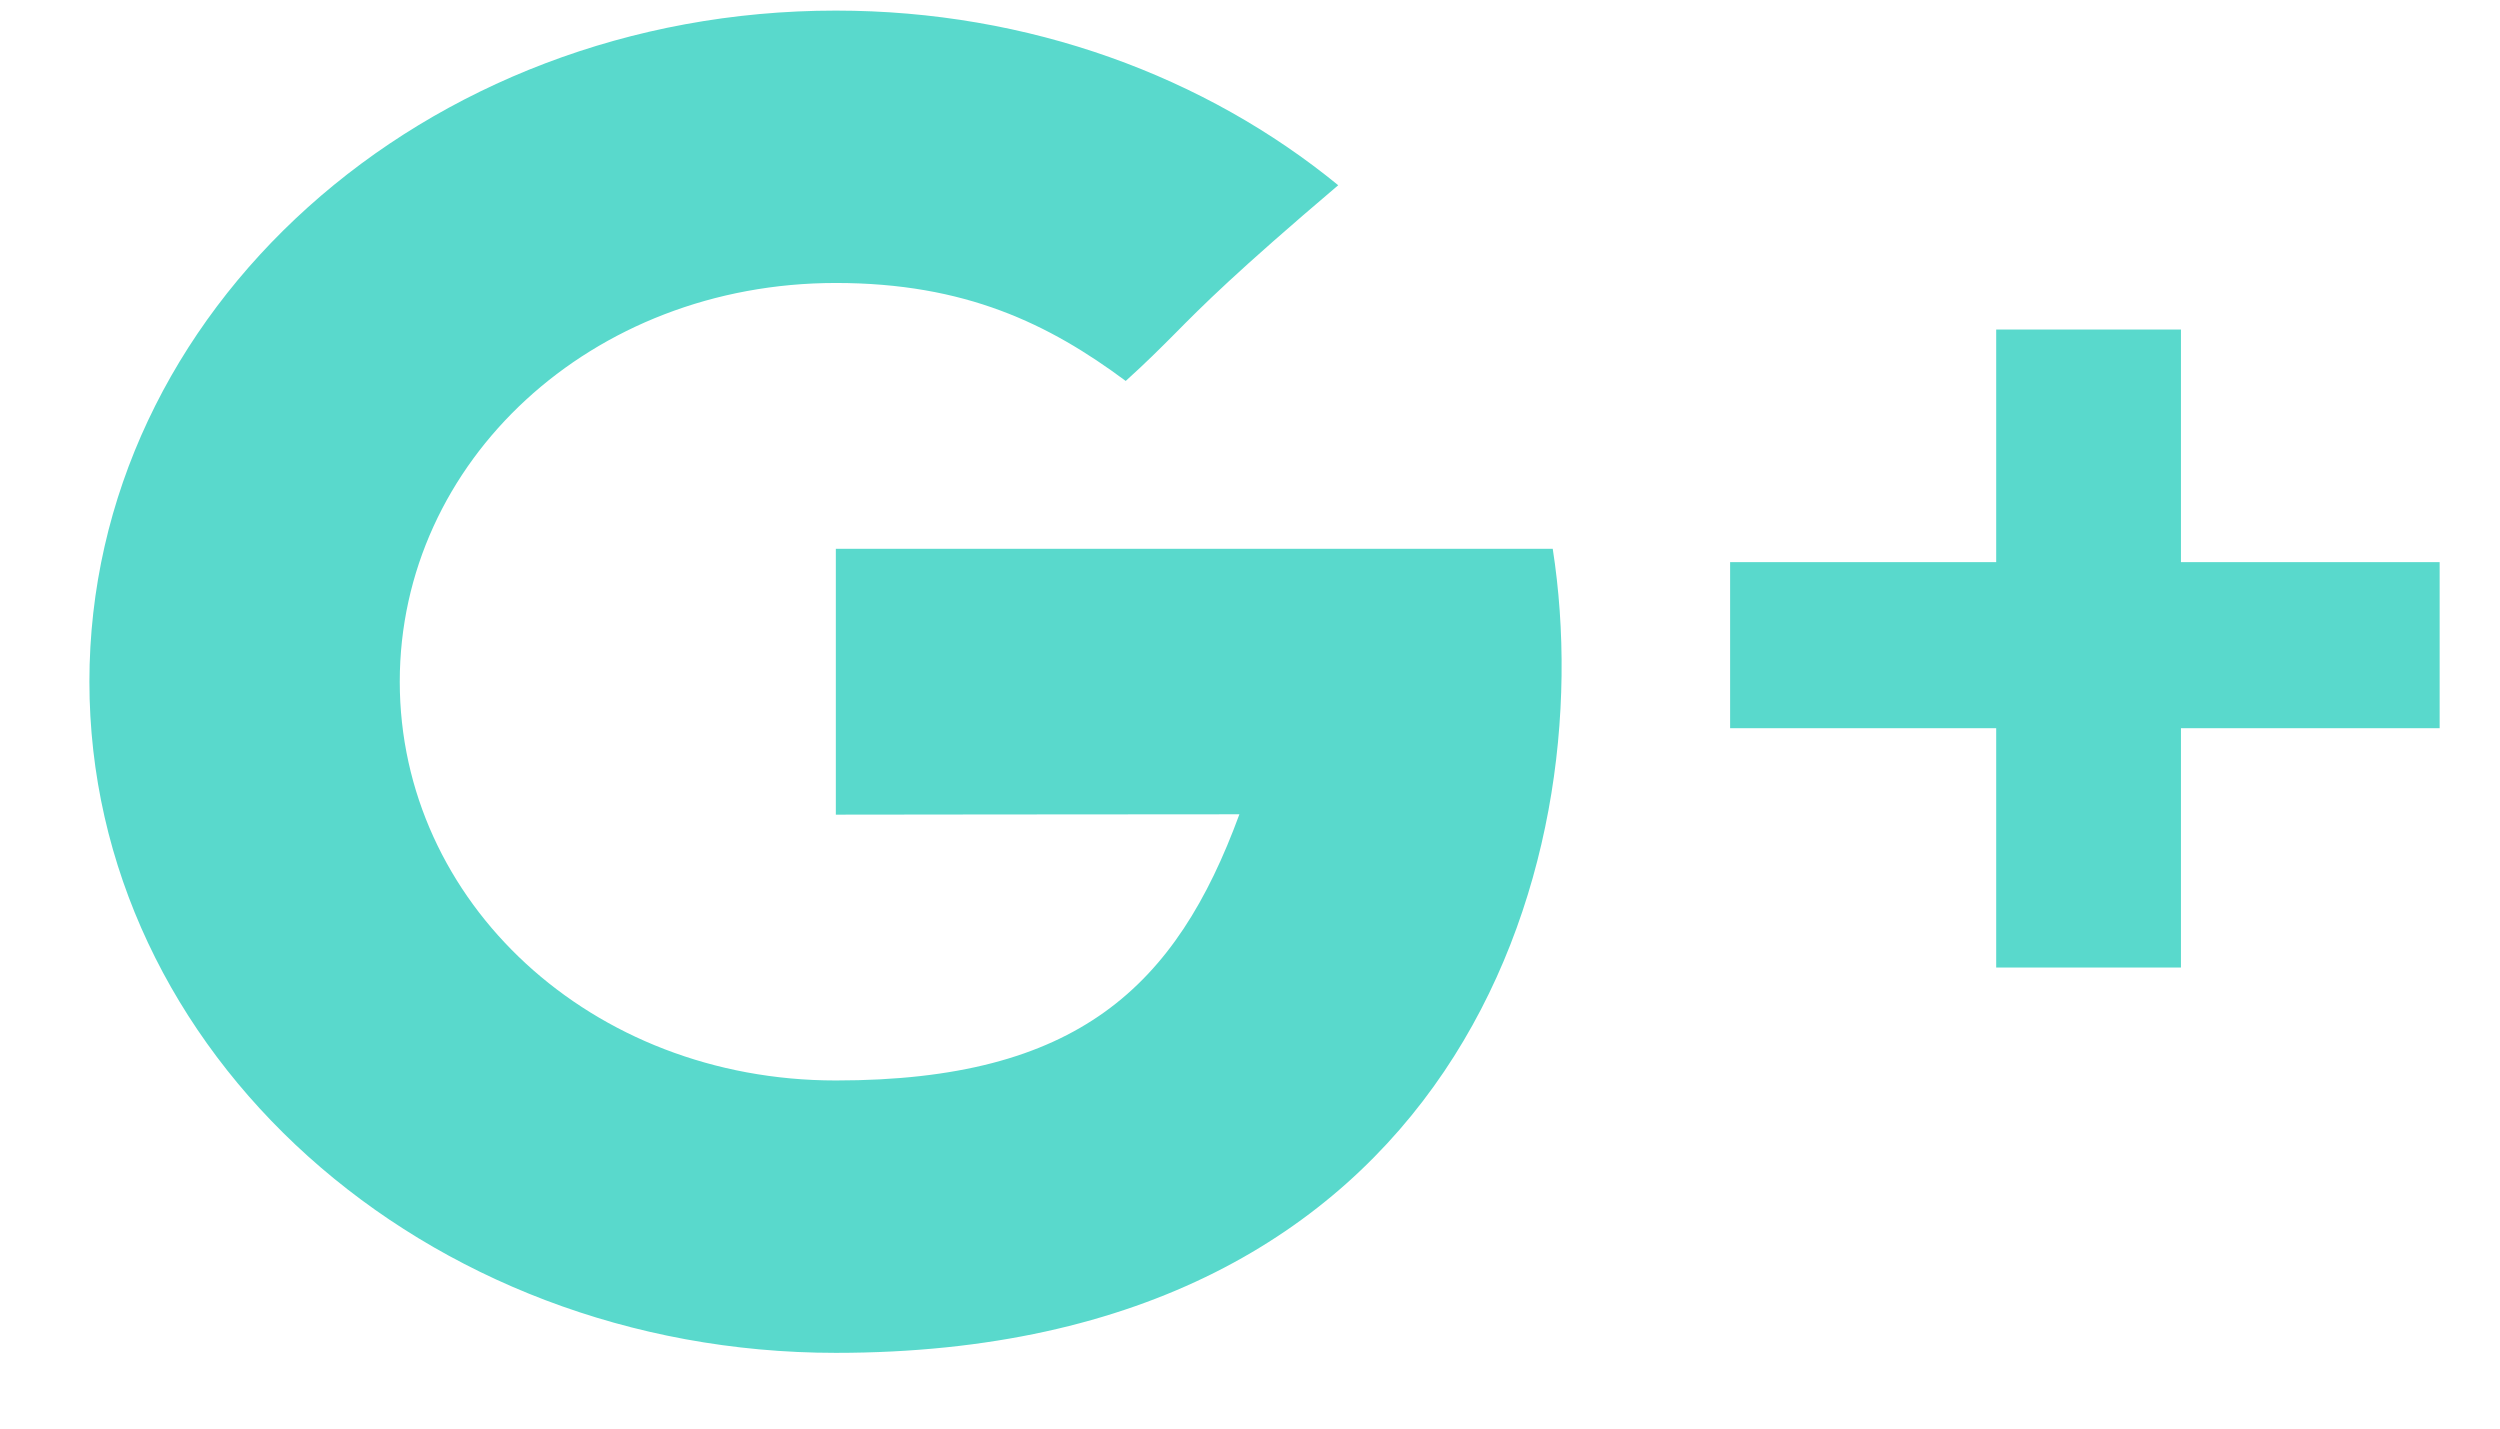
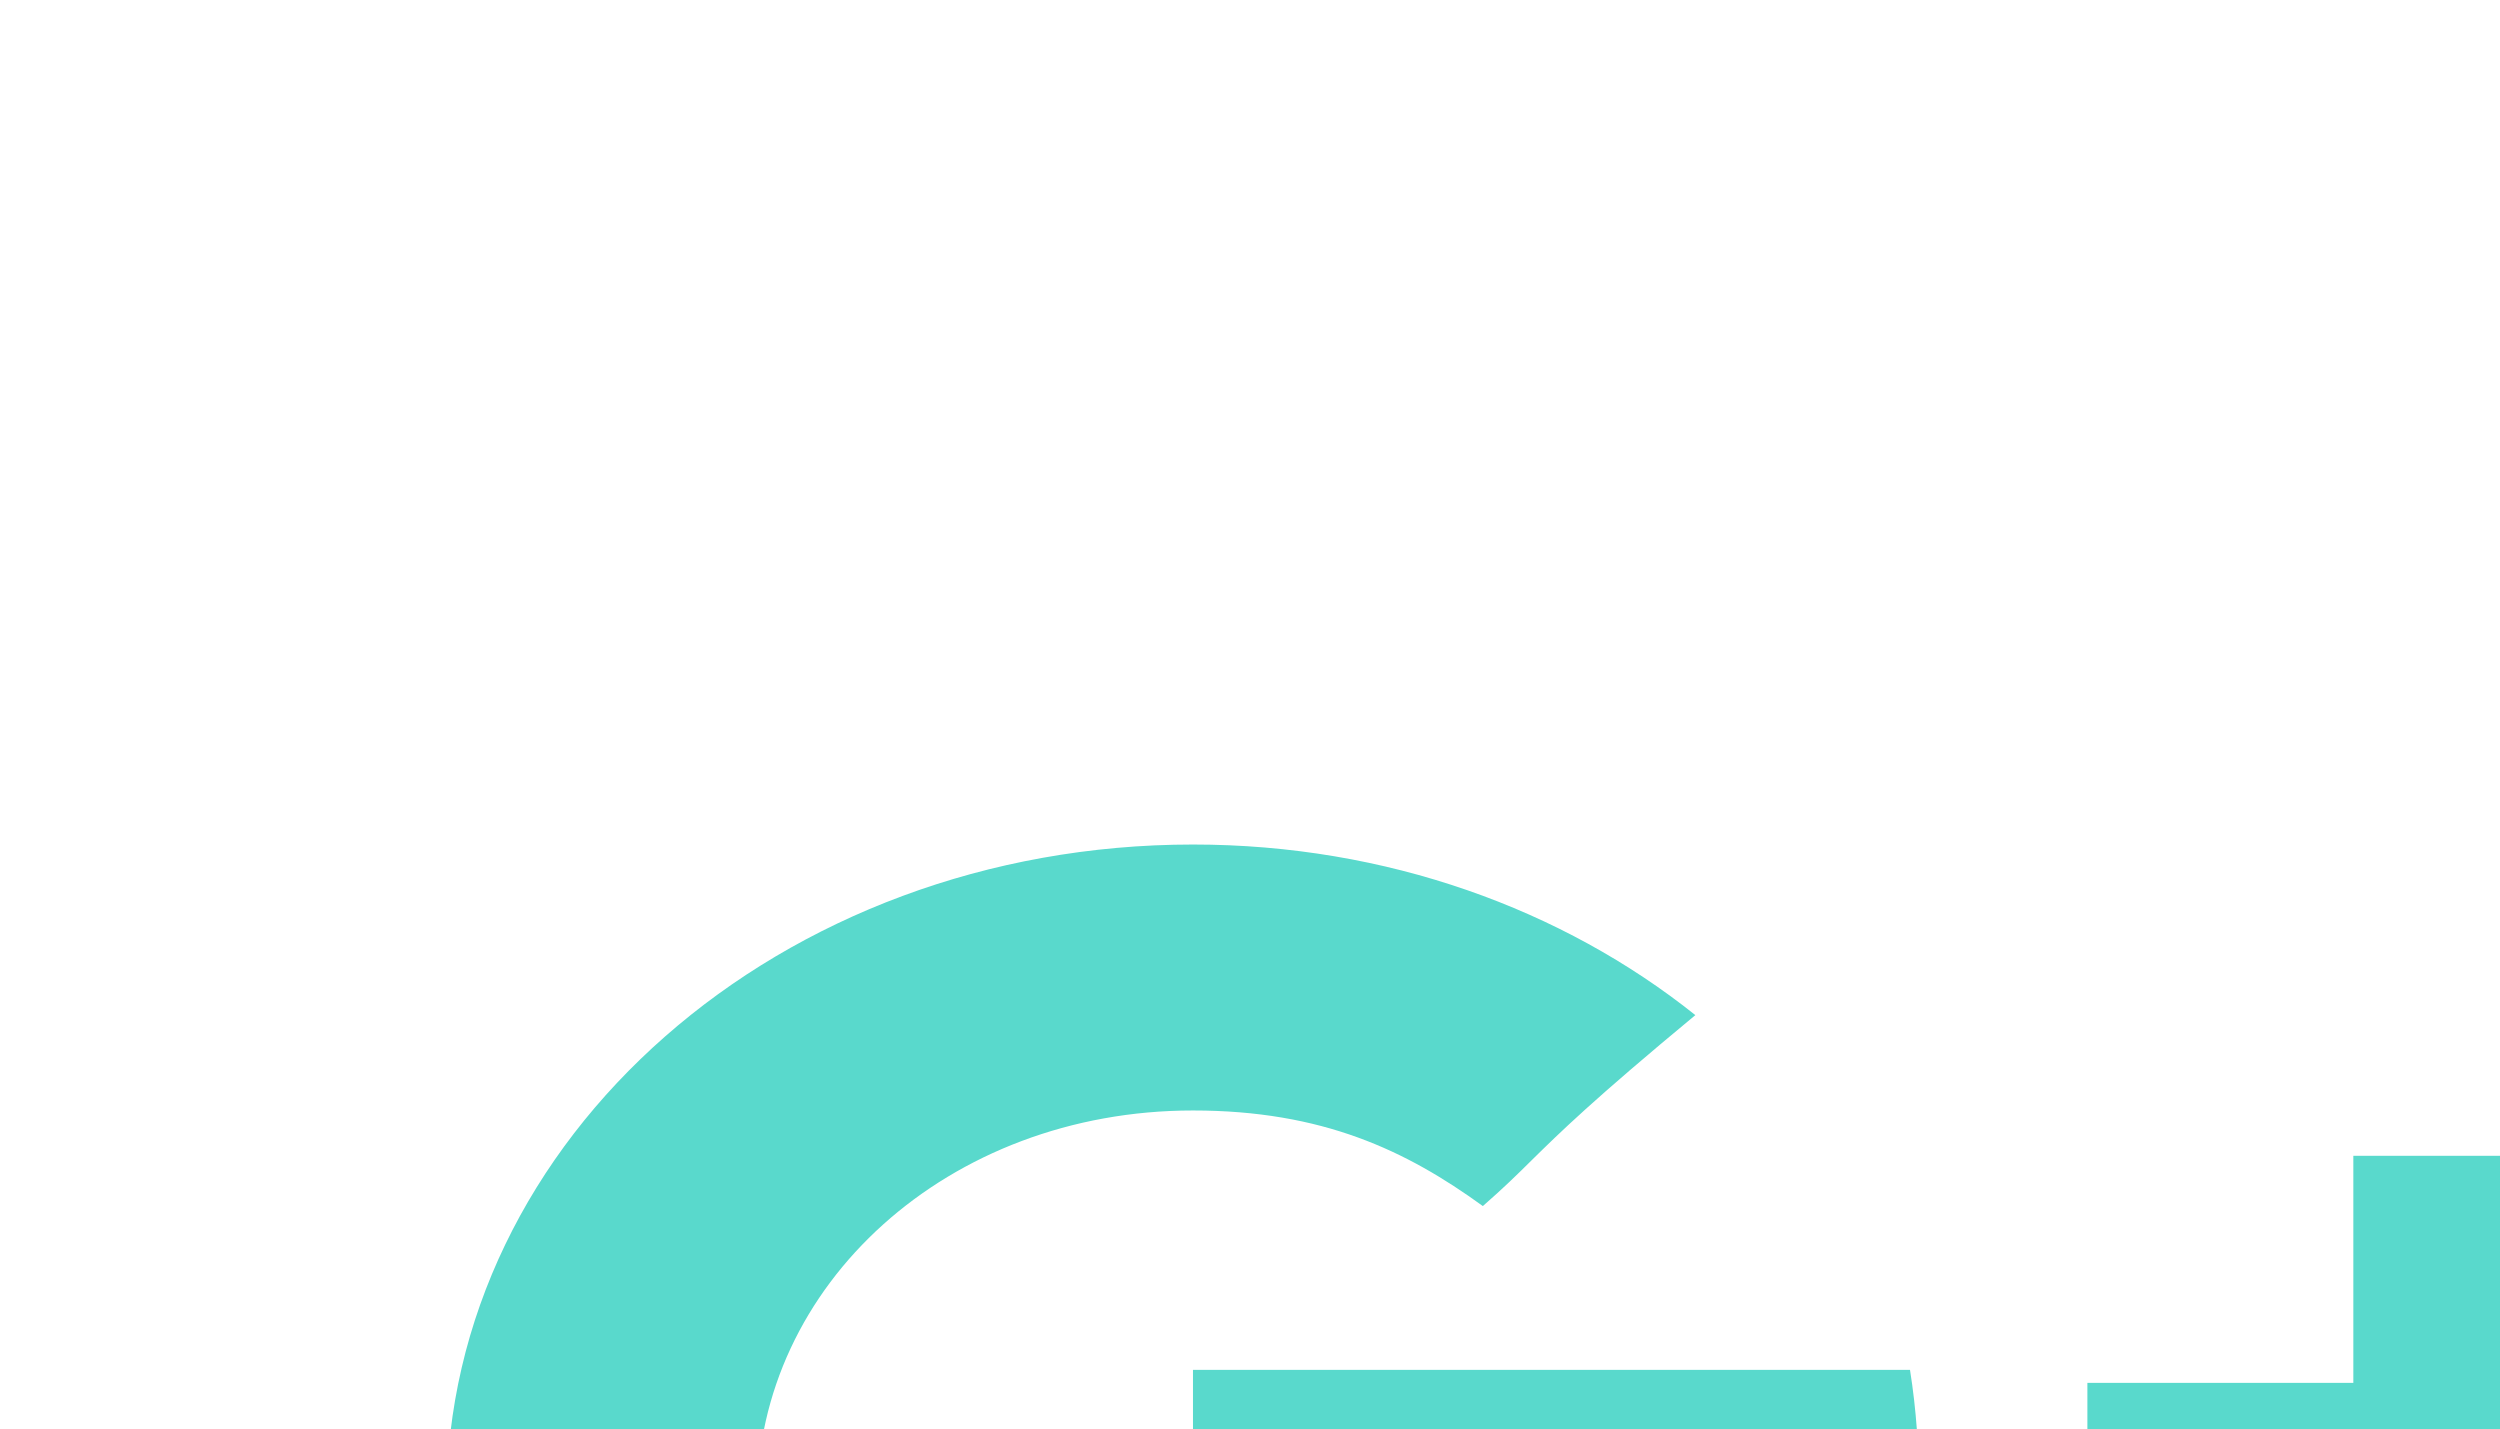
<svg xmlns="http://www.w3.org/2000/svg" width="21" height="12" viewBox="0 0 21 12" fill="none">
-   <path fill-rule="evenodd" clip-rule="evenodd" d="M10.411 6.84C9.43 6.84 7.021 6.843 7.021 6.843V4.61H13.043C13.463 7.312 12.198 11.364 7.021 11.364C3.558 11.364 0.751 8.84 0.751 5.726C0.751 2.613 3.558 0.089 7.021 0.089C8.646 0.089 10.127 0.644 11.241 1.556C10.378 2.289 10.101 2.568 9.866 2.806C9.743 2.929 9.632 3.041 9.456 3.2C8.812 2.721 8.109 2.377 7.021 2.377C4.964 2.377 3.358 3.877 3.358 5.726C3.358 7.576 4.964 9.076 7.021 9.076C9.054 9.076 9.88 8.287 10.411 6.84ZM18.32 2.768V4.722H20.493V6.117H18.32V8.127H16.768V6.117H14.533V4.722H16.768V2.768H18.32Z" fill="#59D9CC" />
+   <path fill-rule="evenodd" clip-rule="evenodd" d="M13.412 13.684C12.431 13.684 10.021 13.687 10.021 13.687V11.507H16.044C16.463 14.144 15.198 18.099 10.021 18.099C6.558 18.099 3.751 15.636 3.751 12.597C3.751 9.558 6.558 7.094 10.021 7.094C11.646 7.094 13.127 7.637 14.241 8.527C13.378 9.242 13.101 9.515 12.866 9.746C12.744 9.867 12.633 9.976 12.456 10.131C11.812 9.664 11.109 9.328 10.021 9.328C7.964 9.328 6.359 10.792 6.359 12.597C6.359 14.402 7.964 15.866 10.021 15.866C12.054 15.866 12.88 15.096 13.412 13.684ZM21.321 9.709V11.616H23.494V12.978H21.321V14.939H19.768V12.978H17.534V11.616H19.768V9.709H21.321Z" fill="#59D9CC" />
</svg>
